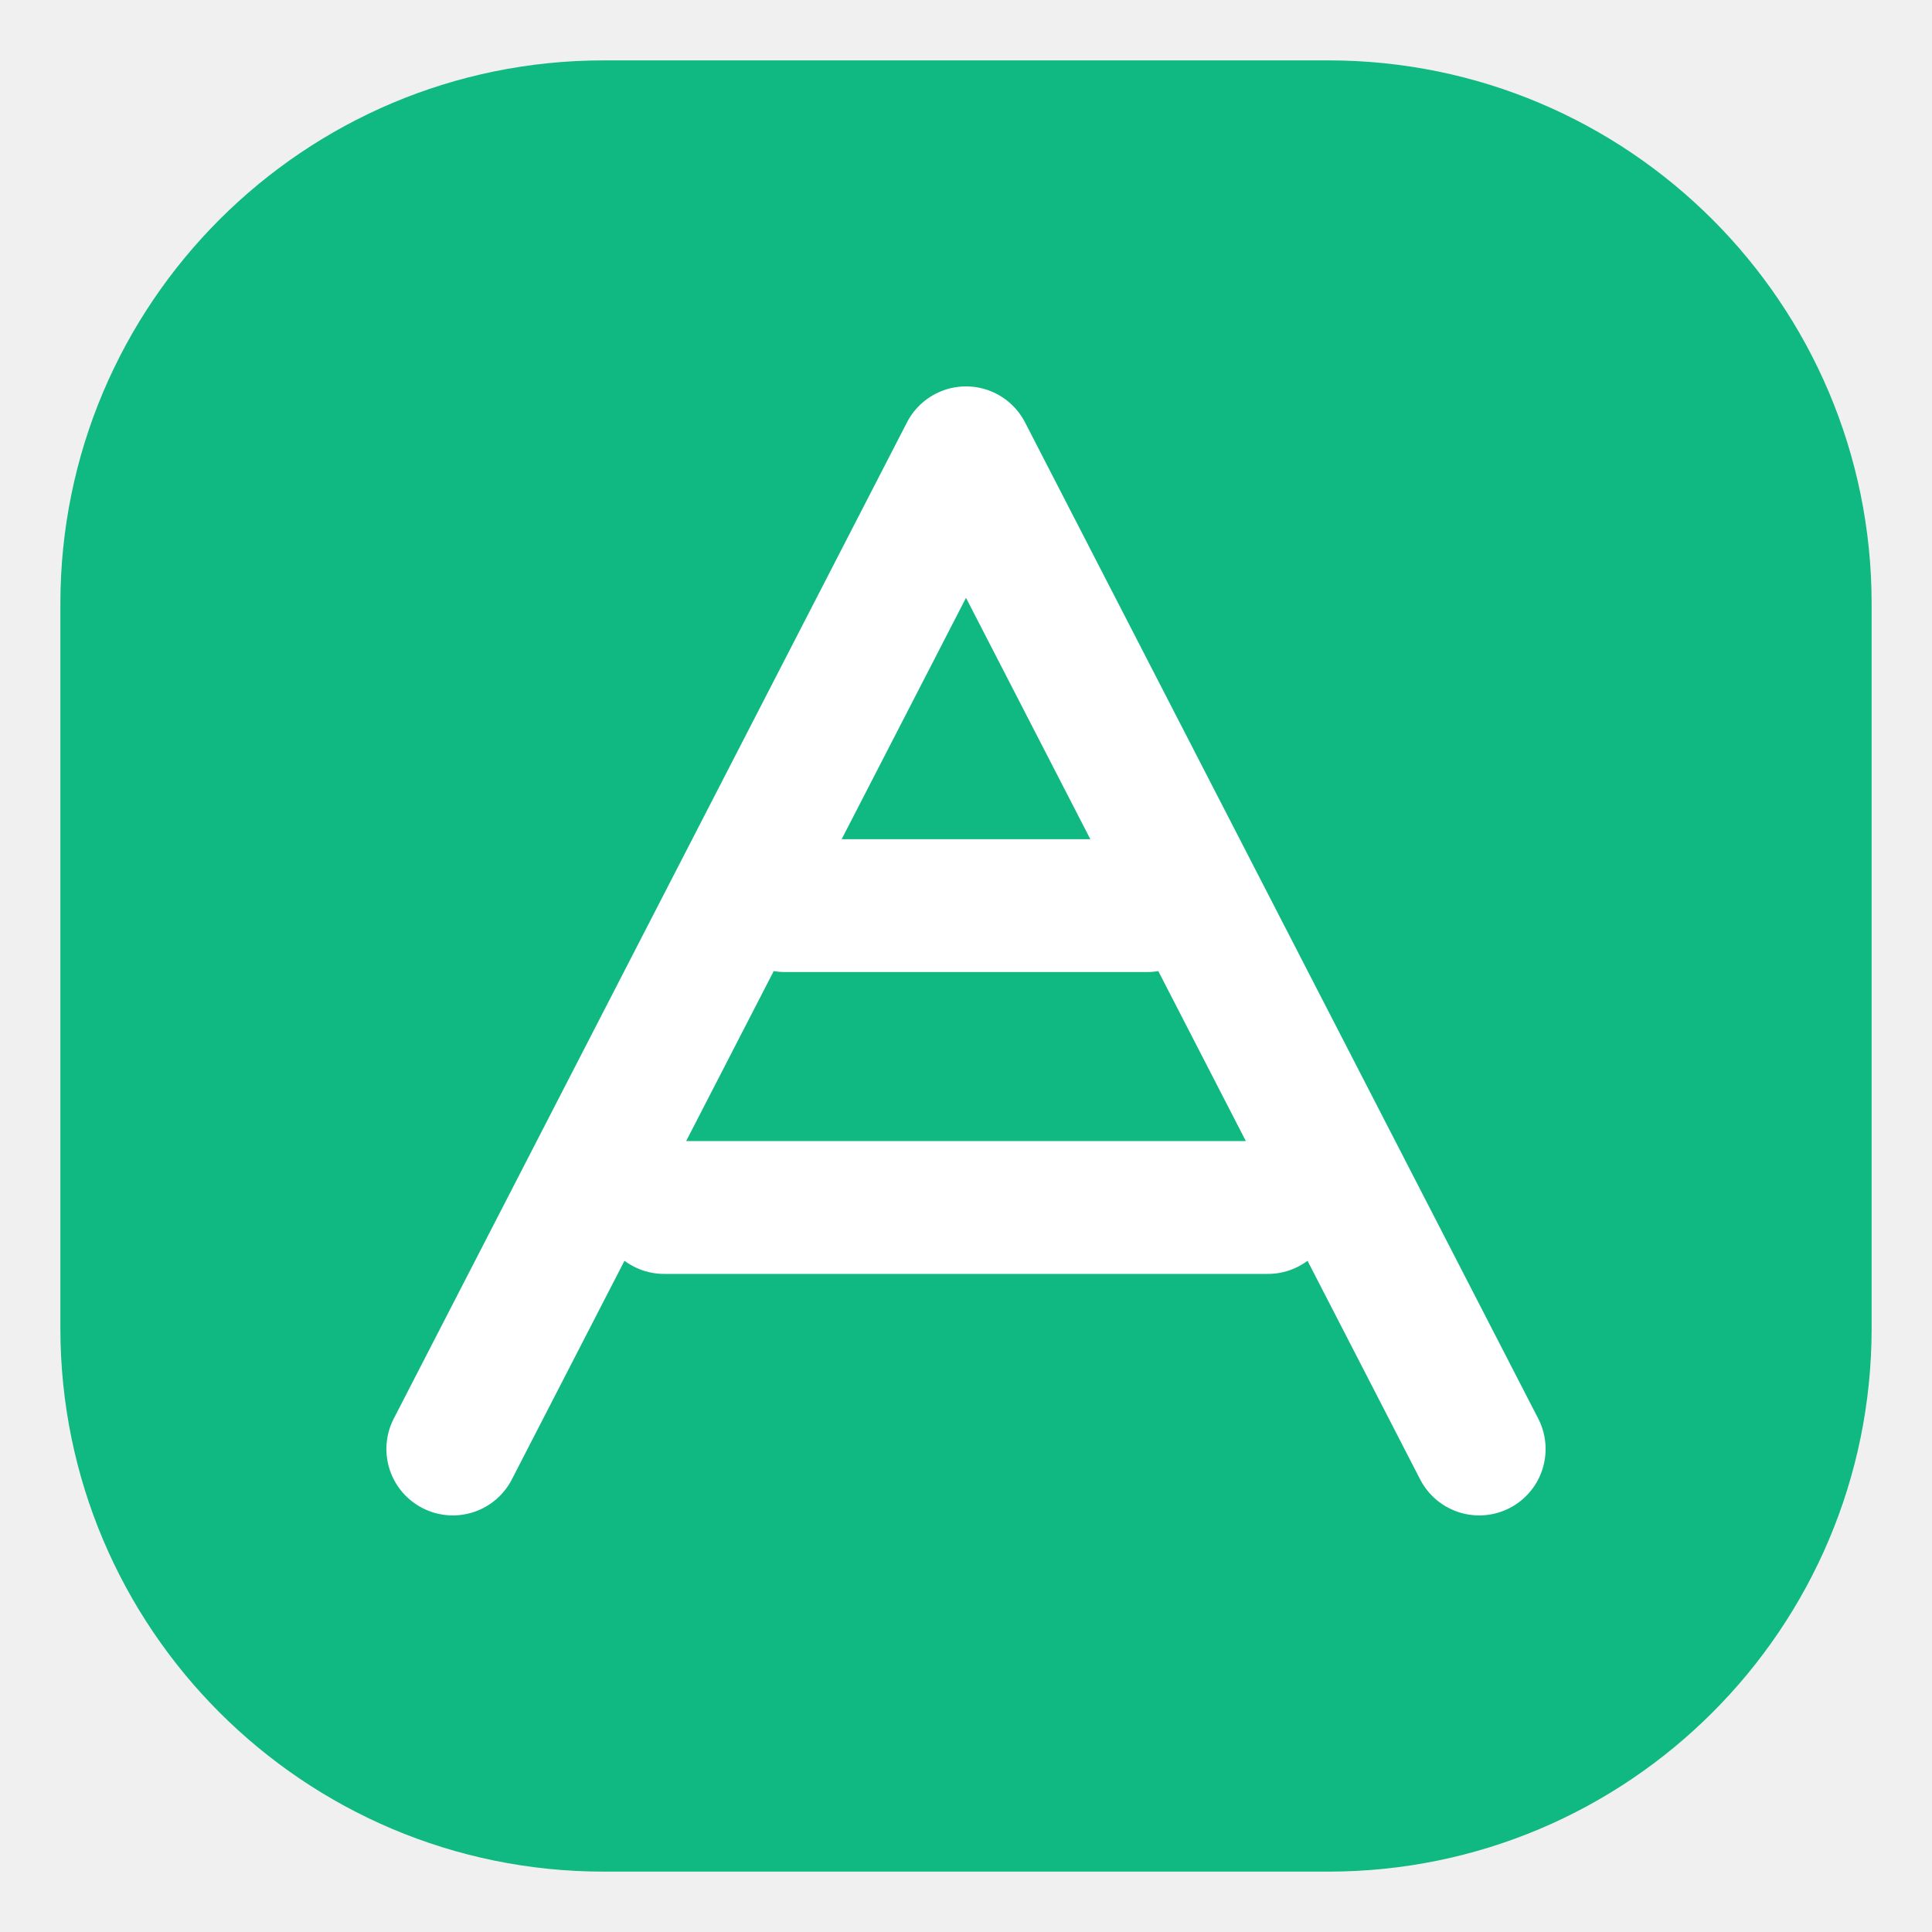
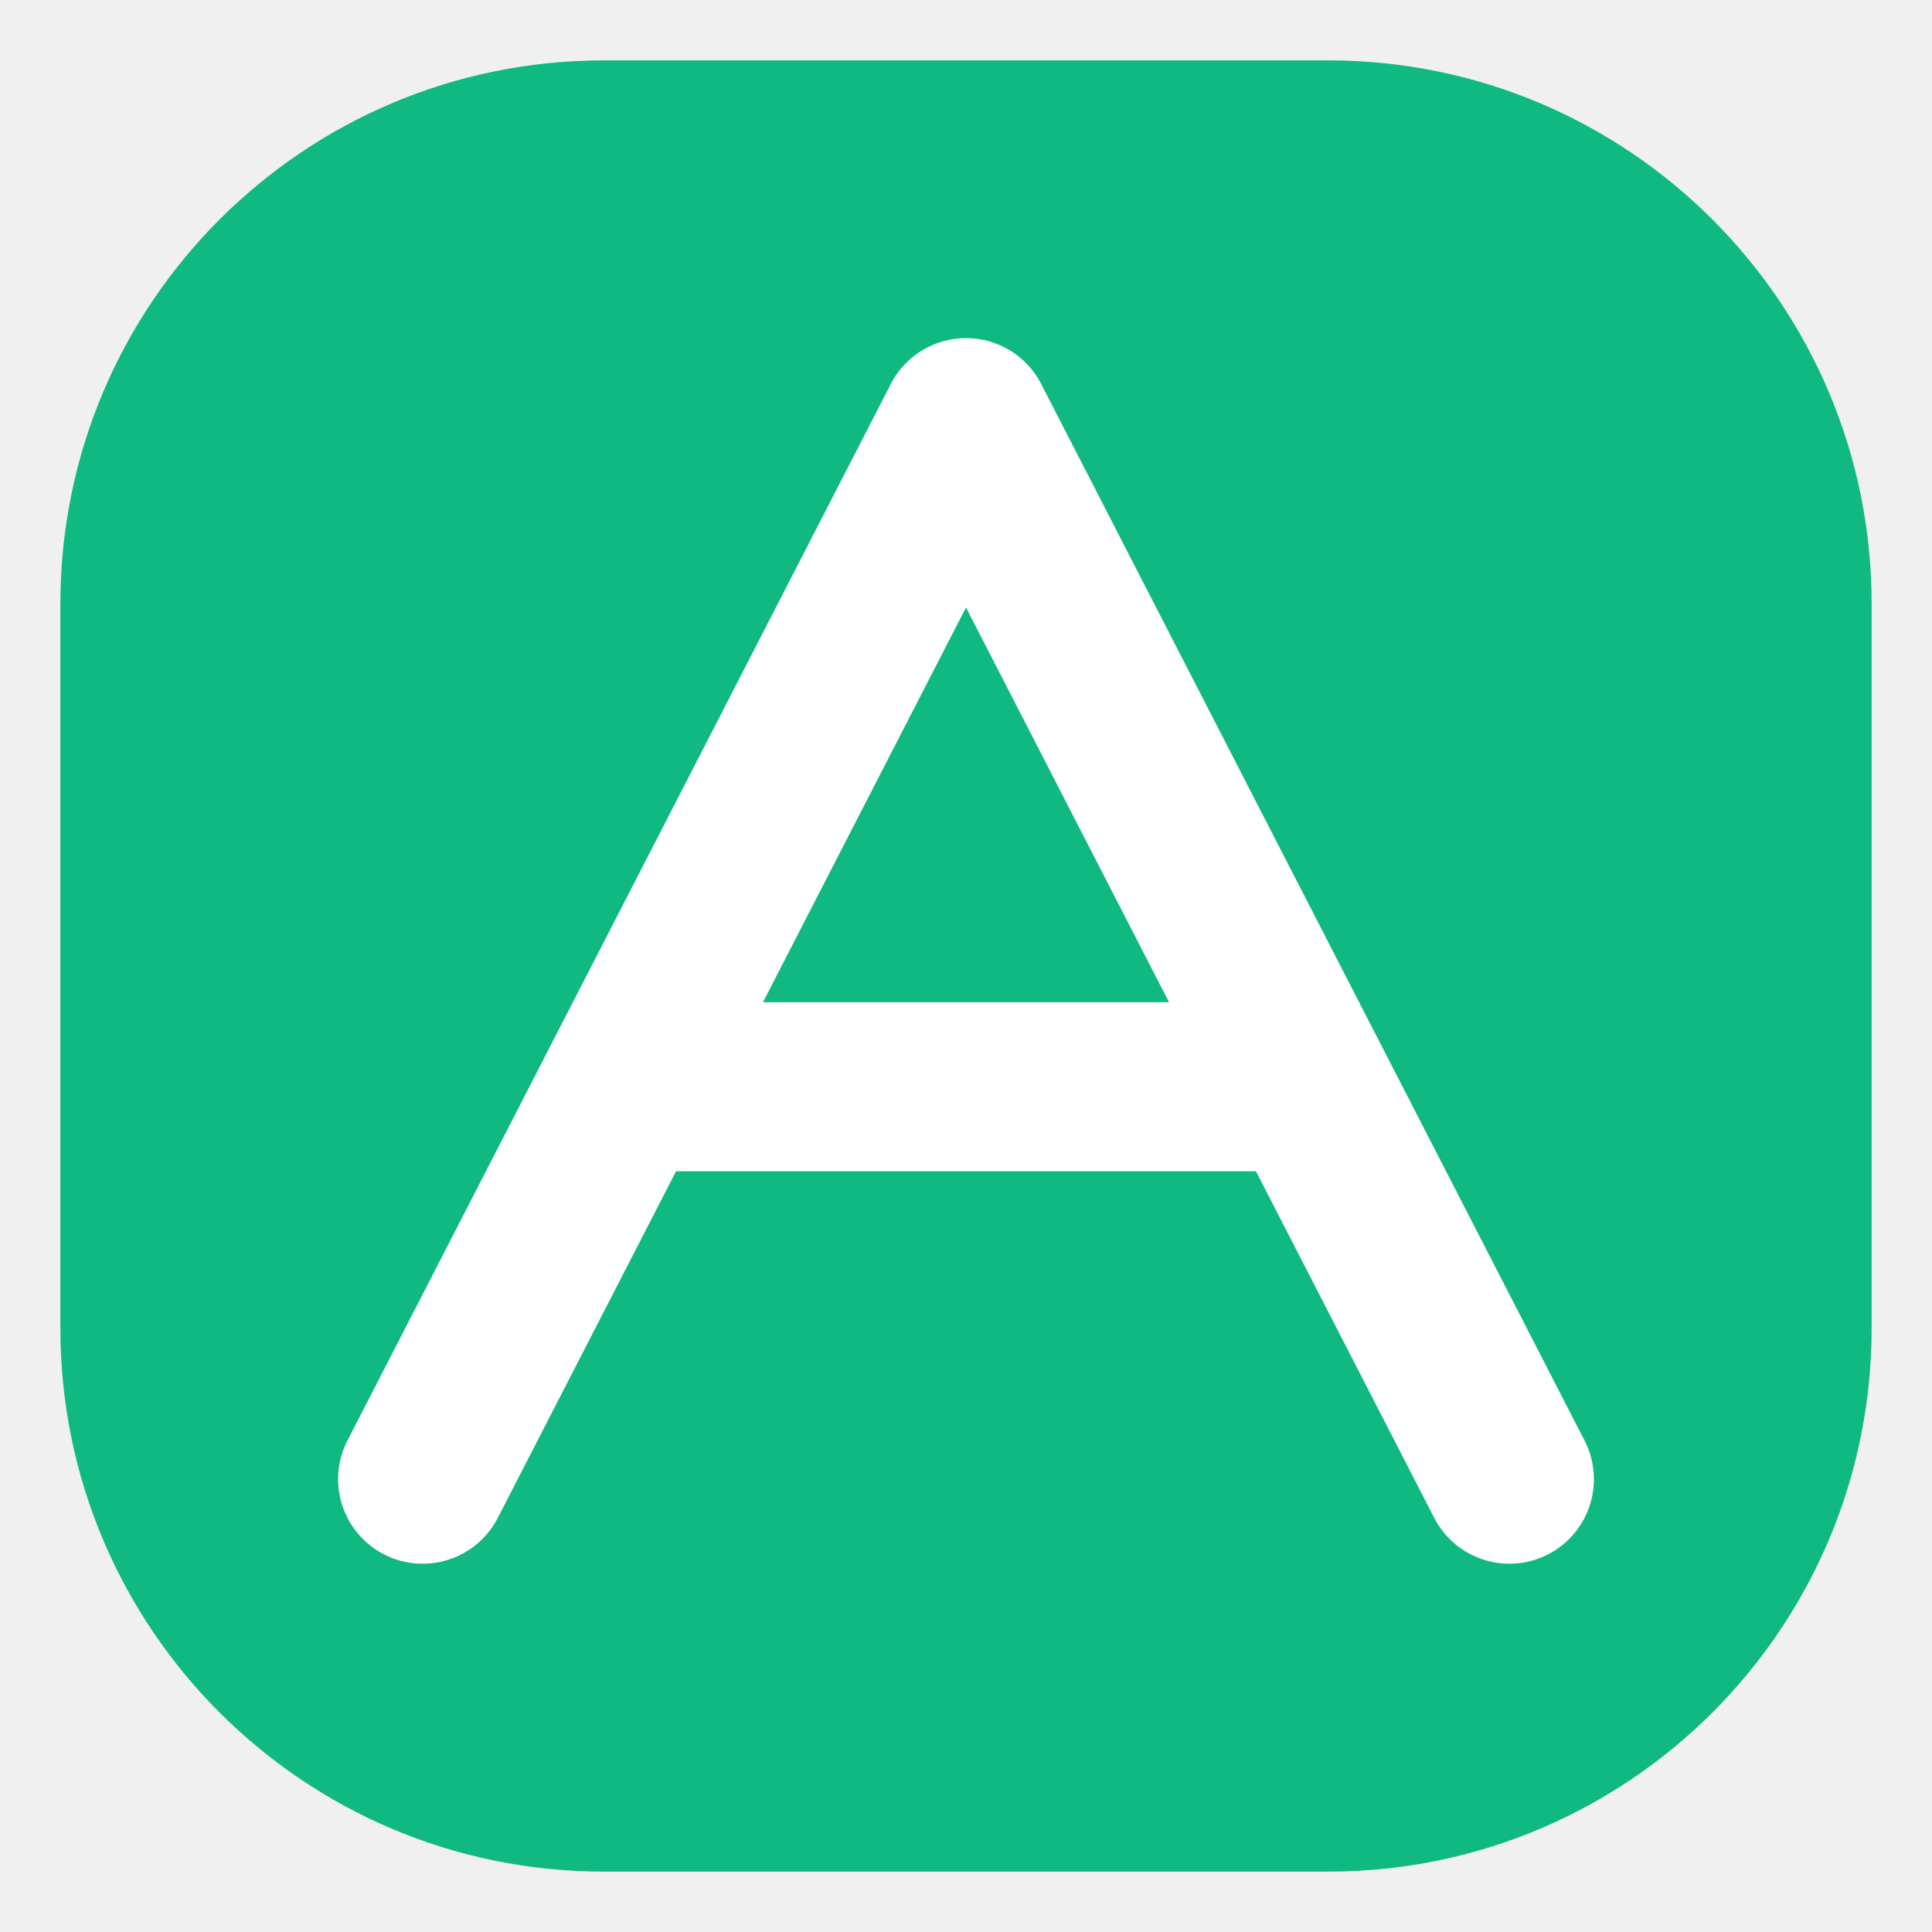
<svg xmlns="http://www.w3.org/2000/svg" viewBox="0 0 32 32" fill="none">
  <rect x="1" y="1" width="30" height="30" rx="9" fill="#10B981" />
-   <g stroke="#fff" stroke-width="2.2" stroke-linecap="round" stroke-linejoin="round" fill="none">
-     <path d="M7.5 24 L16 7.5 L24.5 24" />
-     <path d="M13 15 L19 15" />
-     <path d="M11 20 L21 20" />
+   <g stroke="#fff" stroke-width="2.8" stroke-linecap="round" stroke-linejoin="round" fill="none">
+     <path d="M7 24.5 L16 7 L25 24.5" />
+     <path d="M11 18 L21 18" />
  </g>
</svg>
